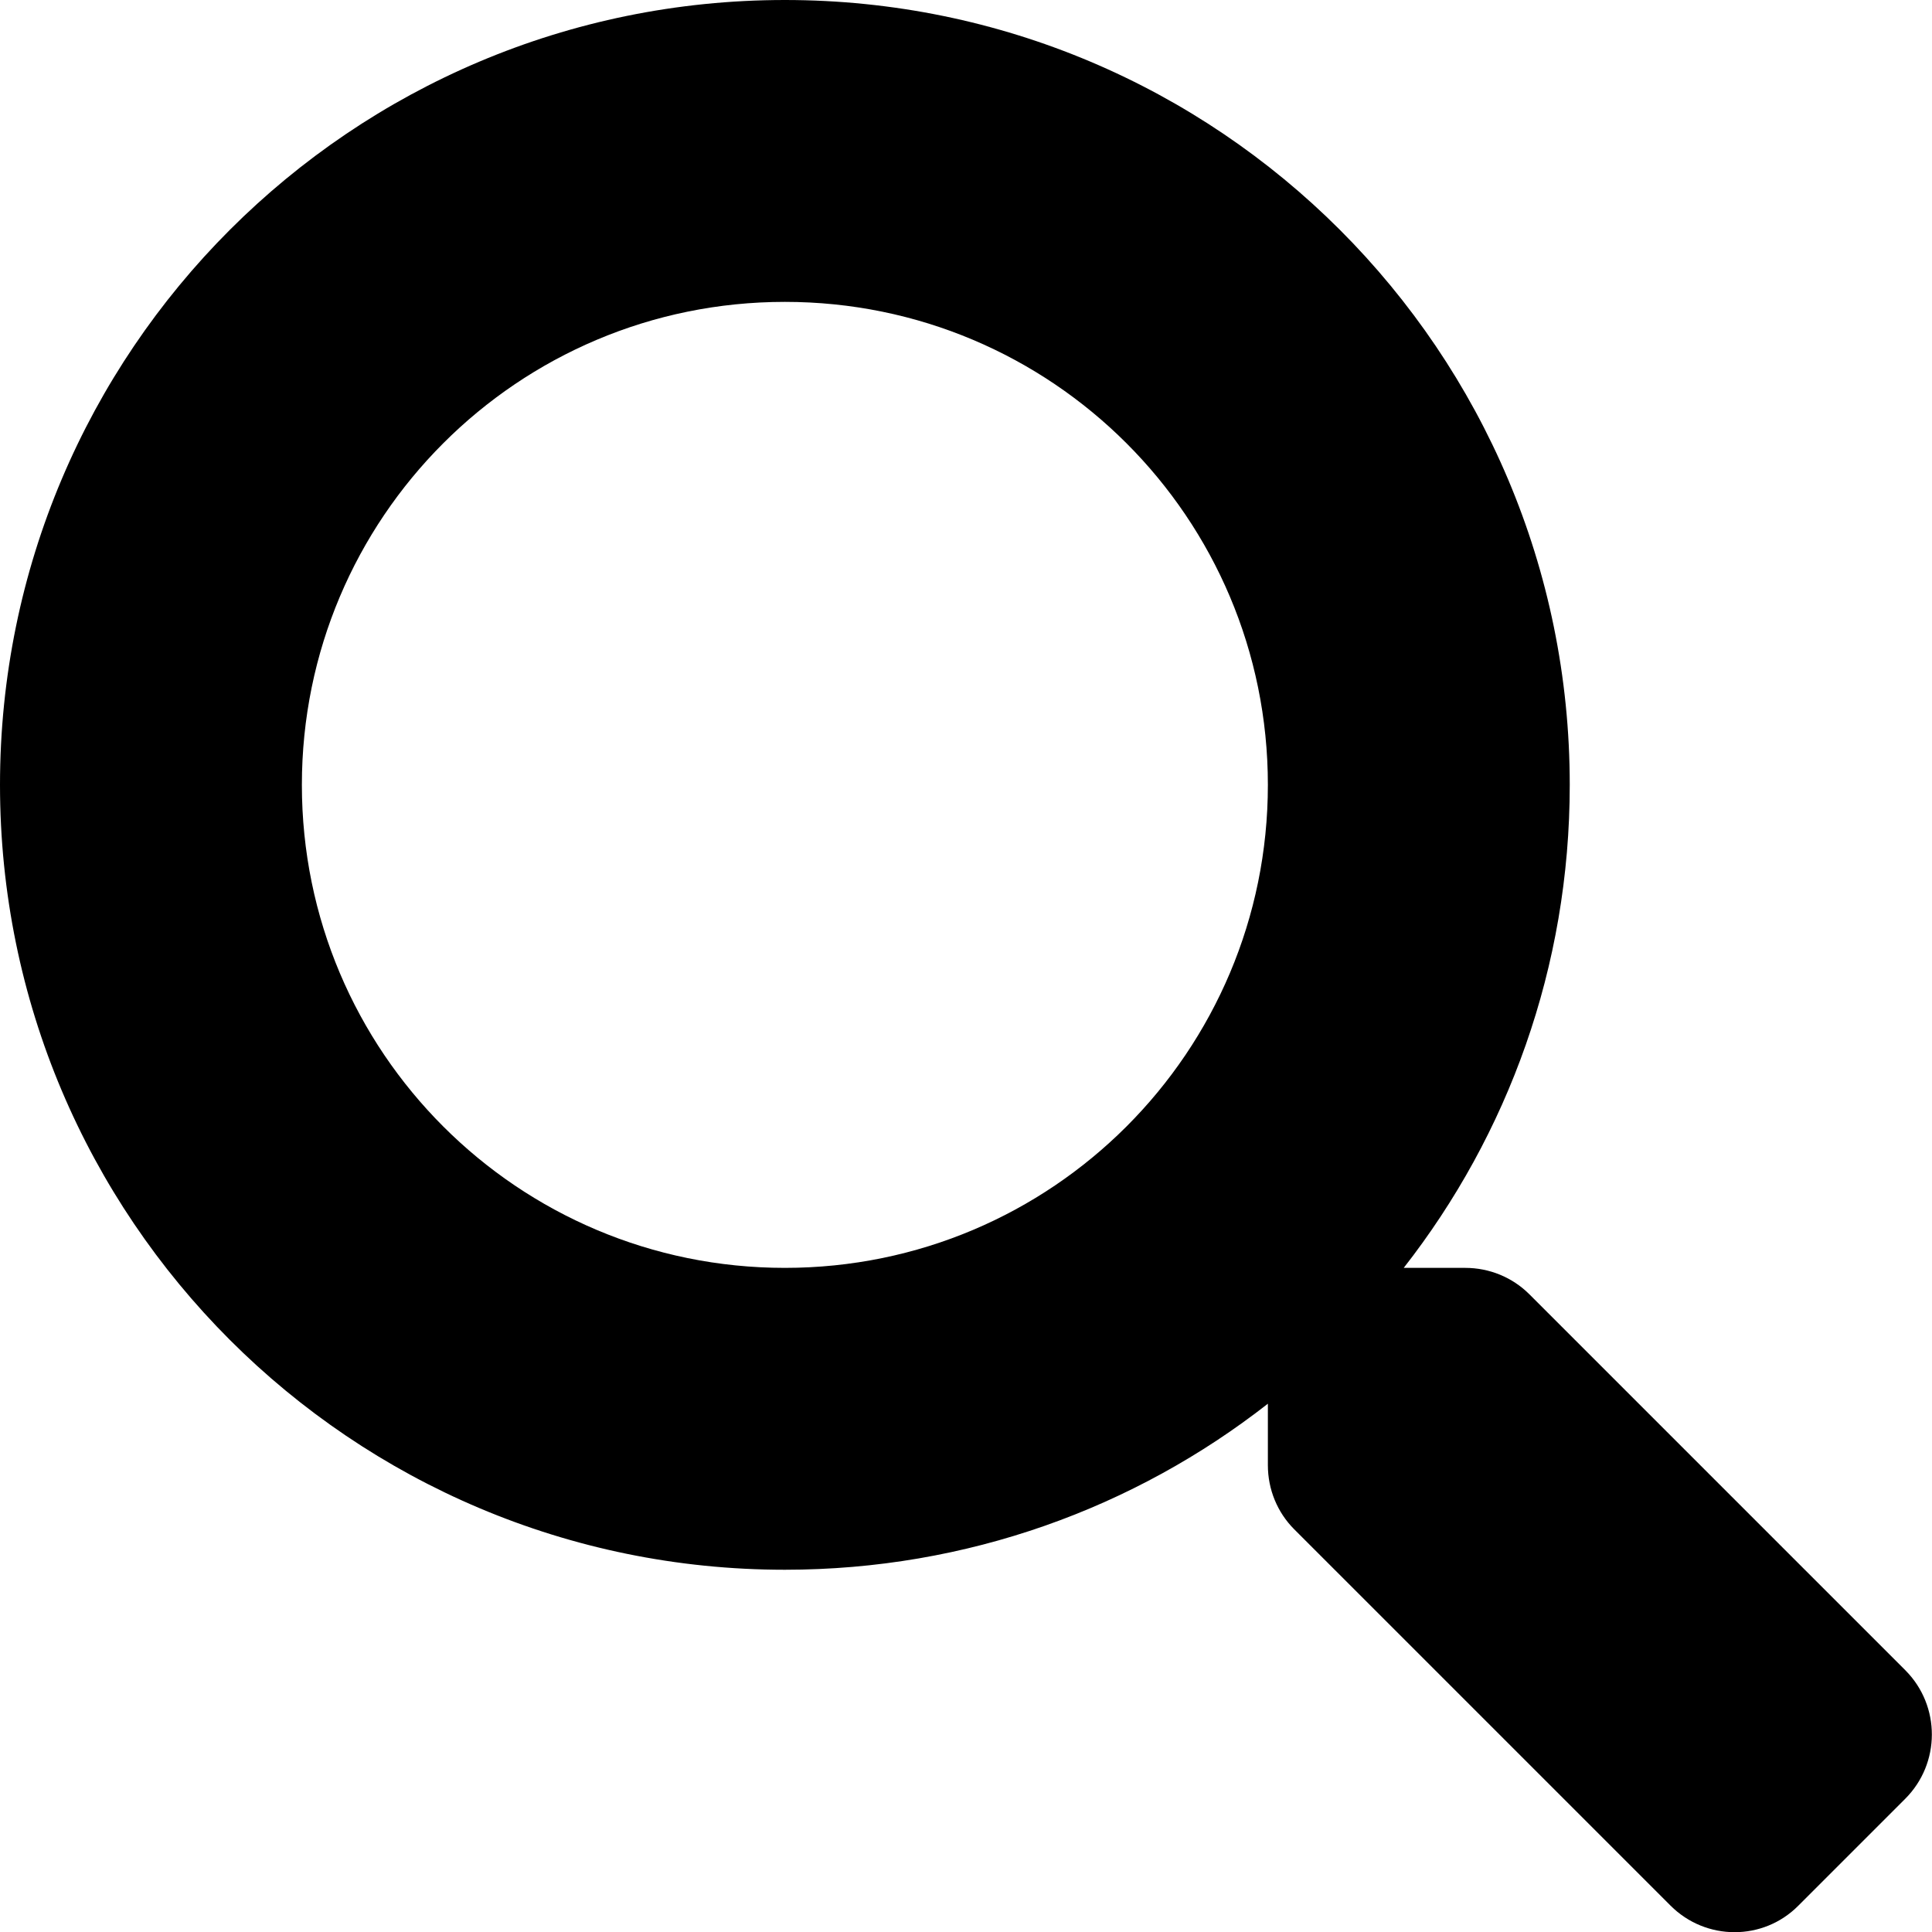
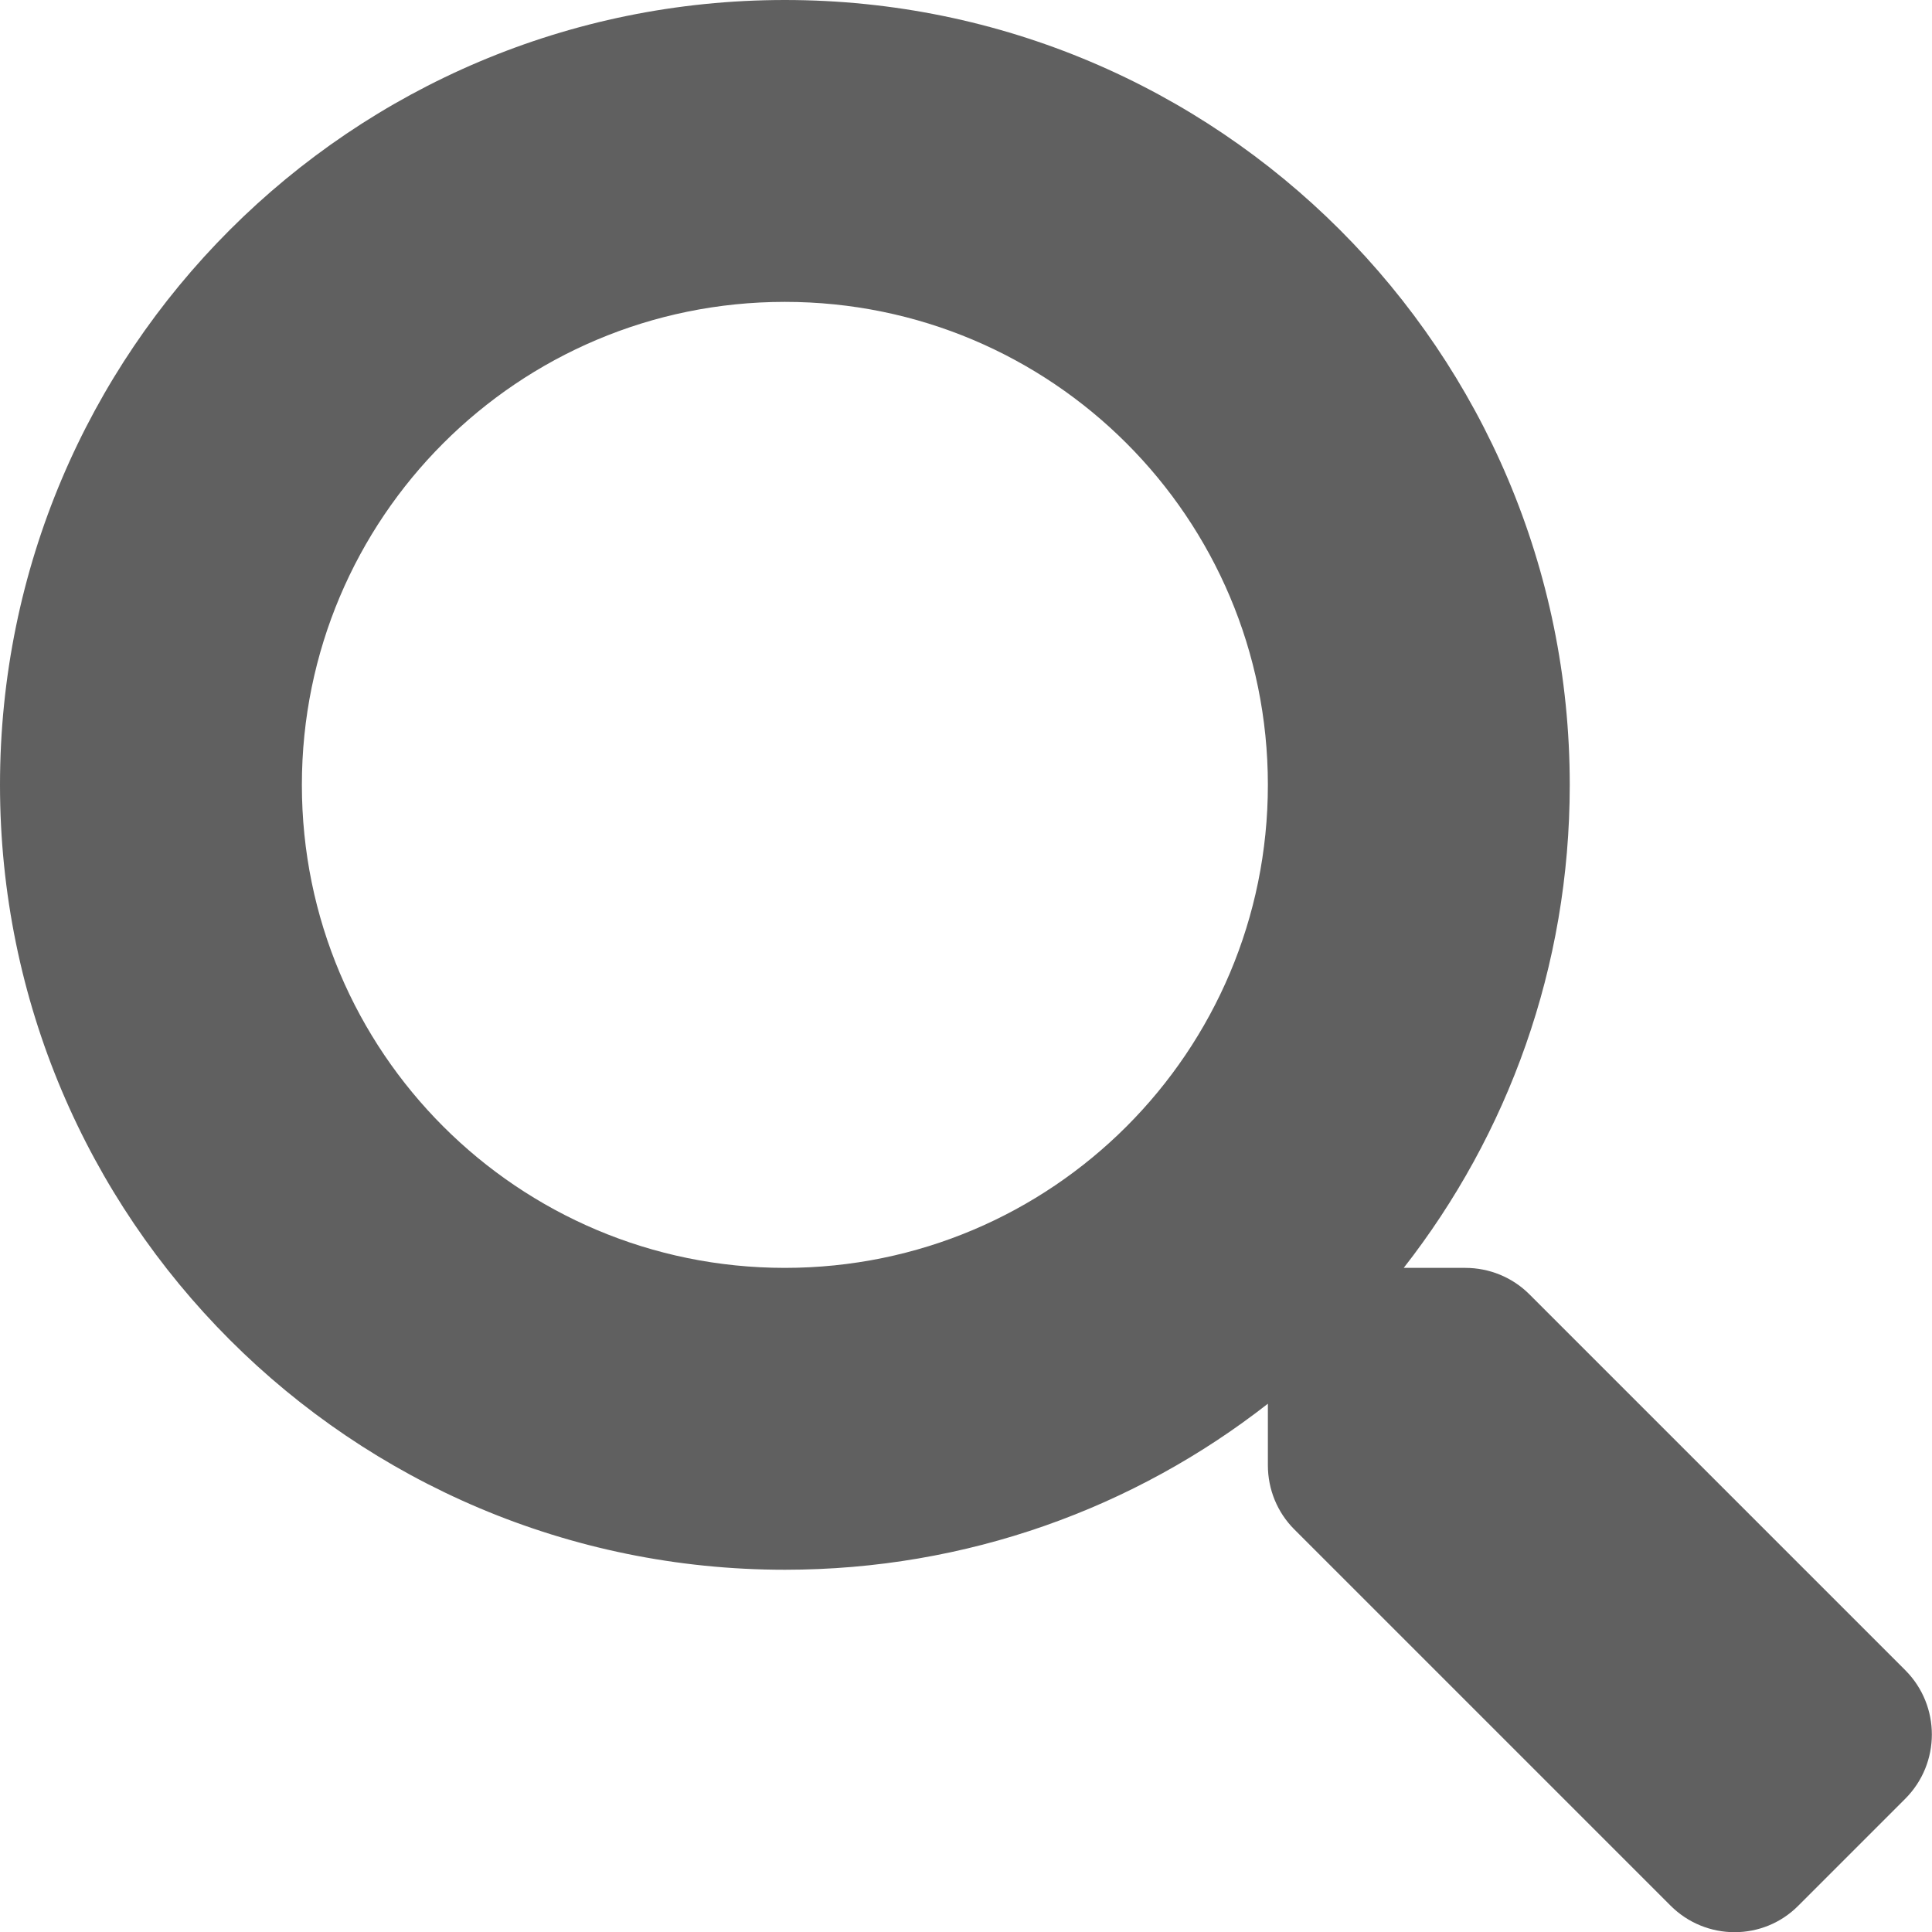
<svg xmlns="http://www.w3.org/2000/svg" class="svg-inline--fa fa-search fa-w-16" aria-hidden="true" data-prefix="fas" data-icon="search" role="img" viewBox="0 0 512 512" data-fa-i2svg="">
-   <path fill="currentColor" d="M505 442.7L405.3 343c-4.5-4.5-10.6-7-17-7H372c27.6-35.3 44-79.7 44-128C416 93.1 322.9 0 208 0S0 93.1 0 208s93.1 208 208 208c48.3 0 92.7-16.4 128-44v16.3c0 6.4 2.5 12.5 7 17l99.7 99.7c9.4 9.4 24.6 9.4 33.9 0l28.3-28.3c9.4-9.4 9.4-24.6.1-34zM208 336c-70.7 0-128-57.2-128-128 0-70.7 57.2-128 128-128 70.7 0 128 57.2 128 128 0 70.7-57.2 128-128 128z" />
+   <path fill="#606060" d="M505 442.7L405.3 343c-4.5-4.5-10.6-7-17-7H372c27.6-35.3 44-79.7 44-128C416 93.1 322.9 0 208 0S0 93.1 0 208s93.1 208 208 208c48.3 0 92.7-16.4 128-44v16.3c0 6.4 2.5 12.5 7 17l99.7 99.7c9.4 9.4 24.6 9.4 33.9 0l28.3-28.3c9.4-9.4 9.4-24.6.1-34zM208 336c-70.7 0-128-57.2-128-128 0-70.7 57.2-128 128-128 70.7 0 128 57.2 128 128 0 70.7-57.2 128-128 128z" />
</svg>
